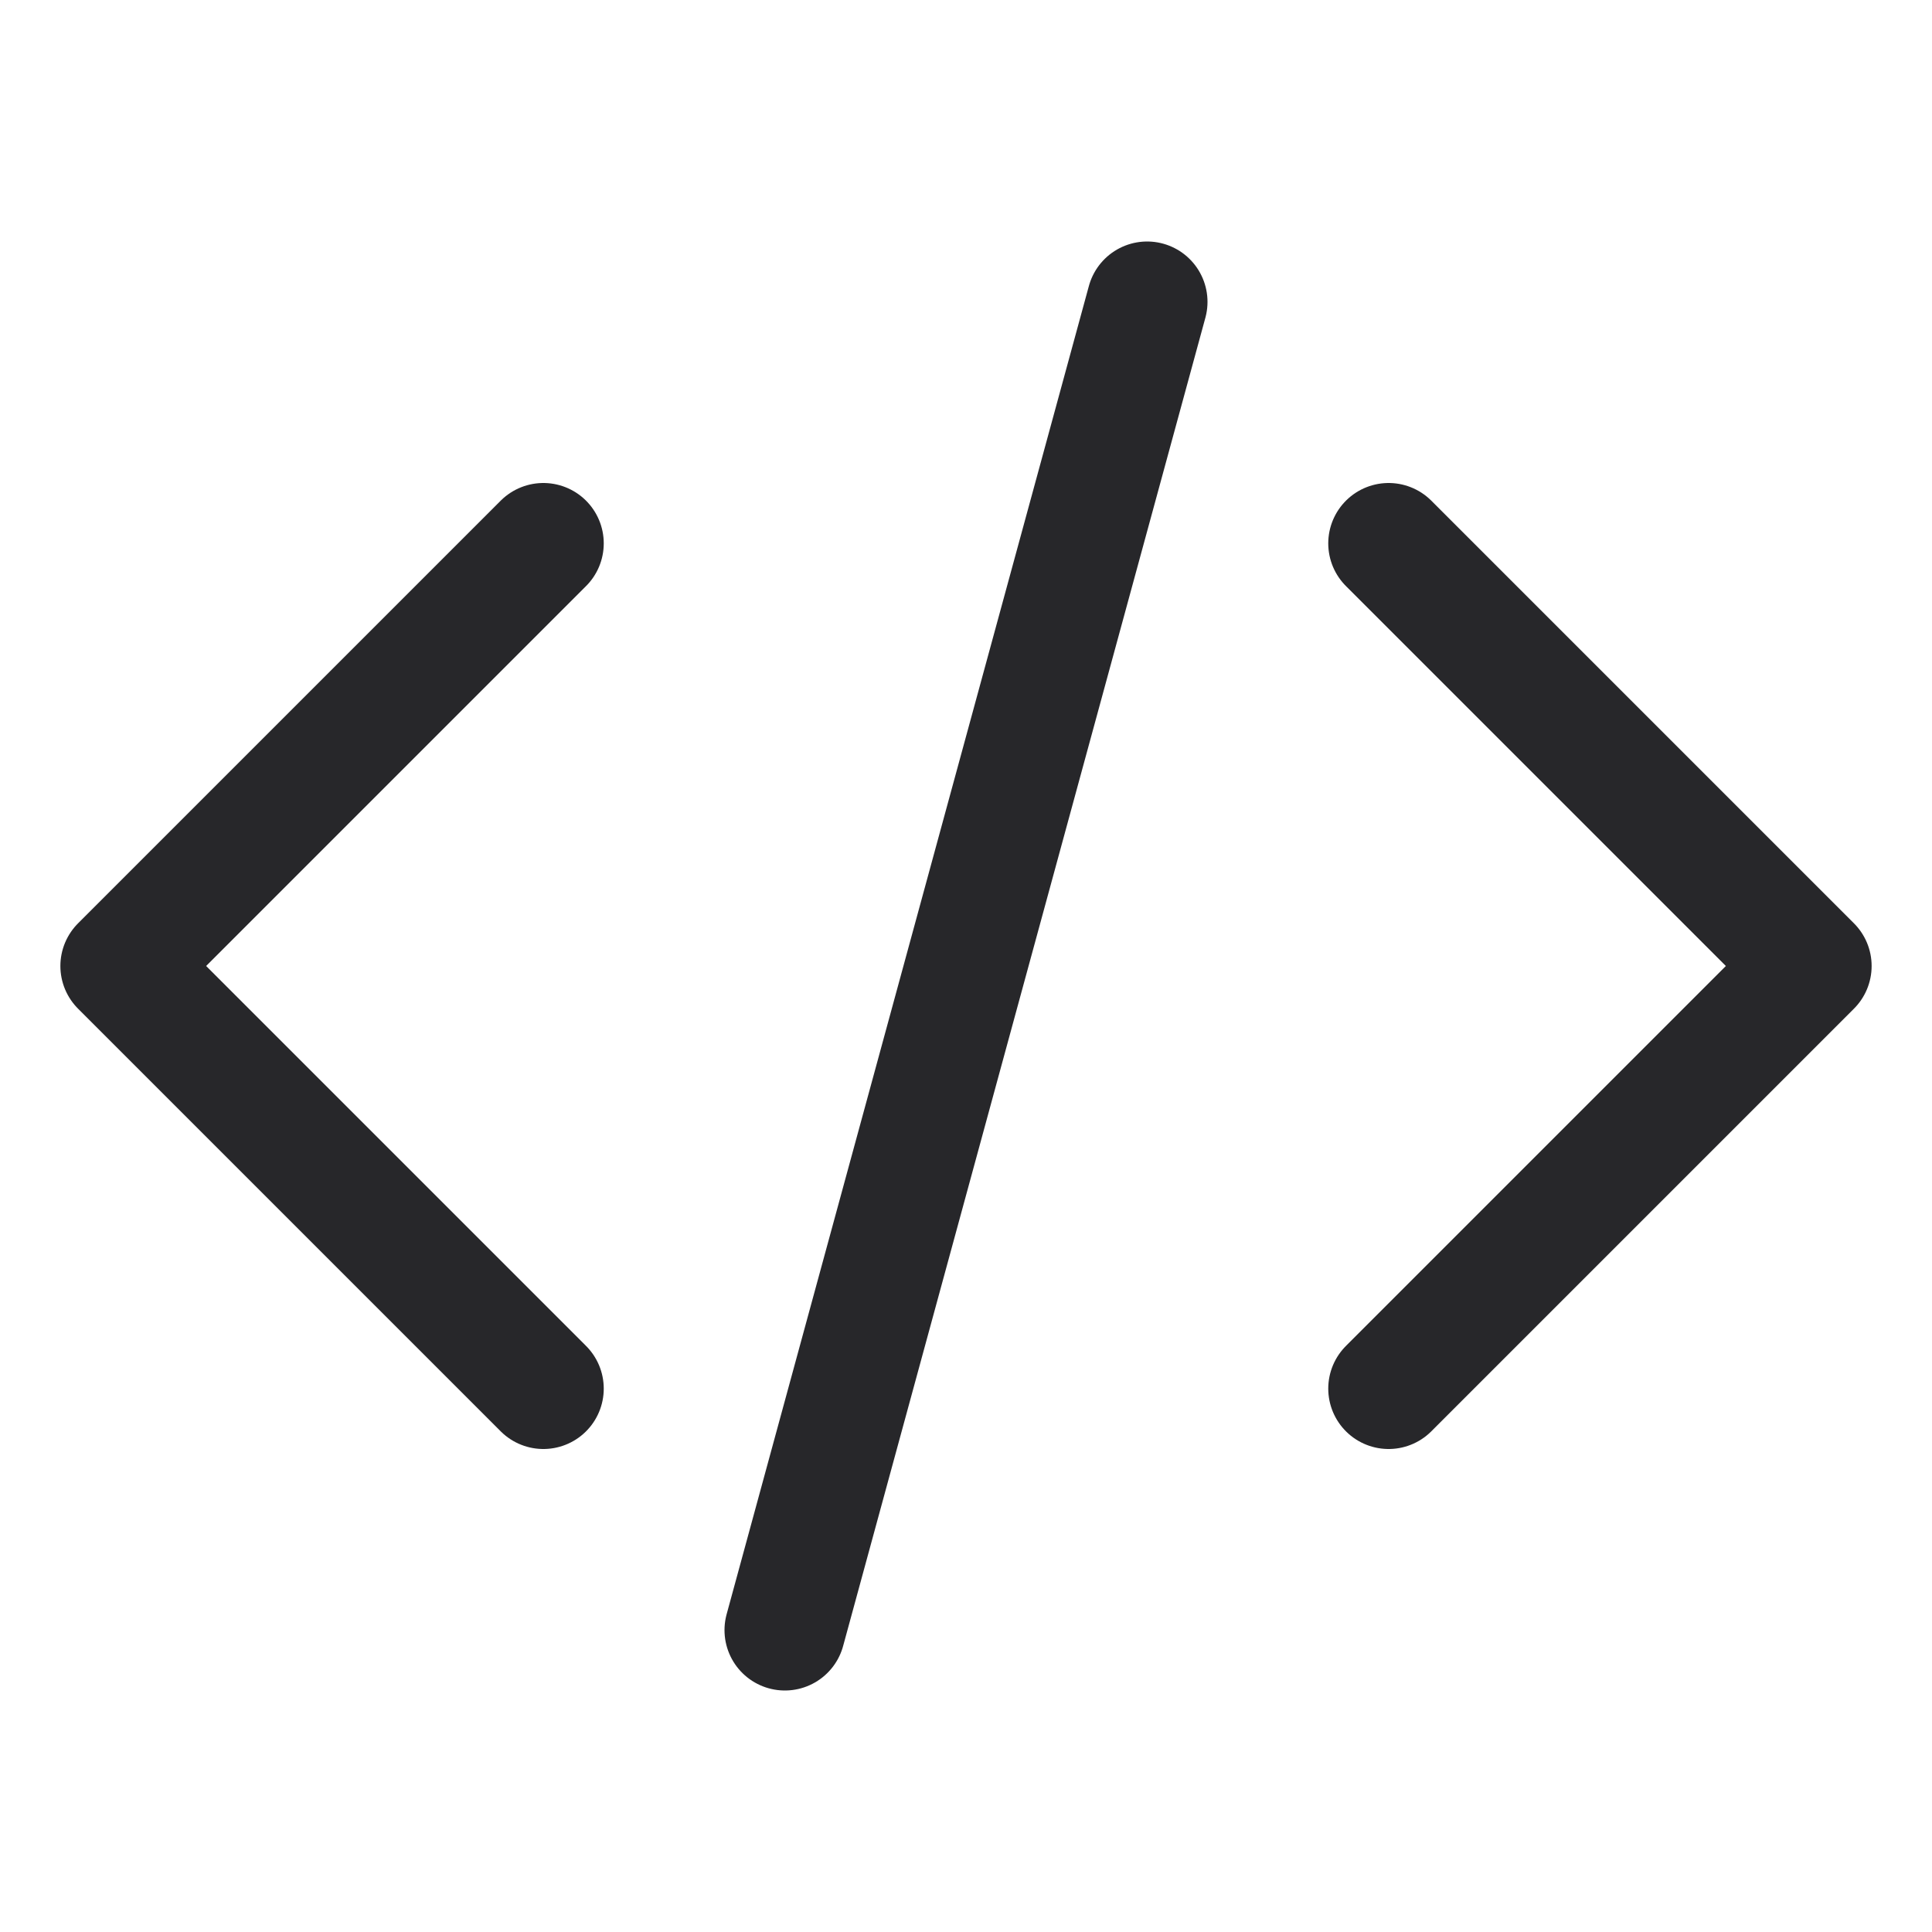
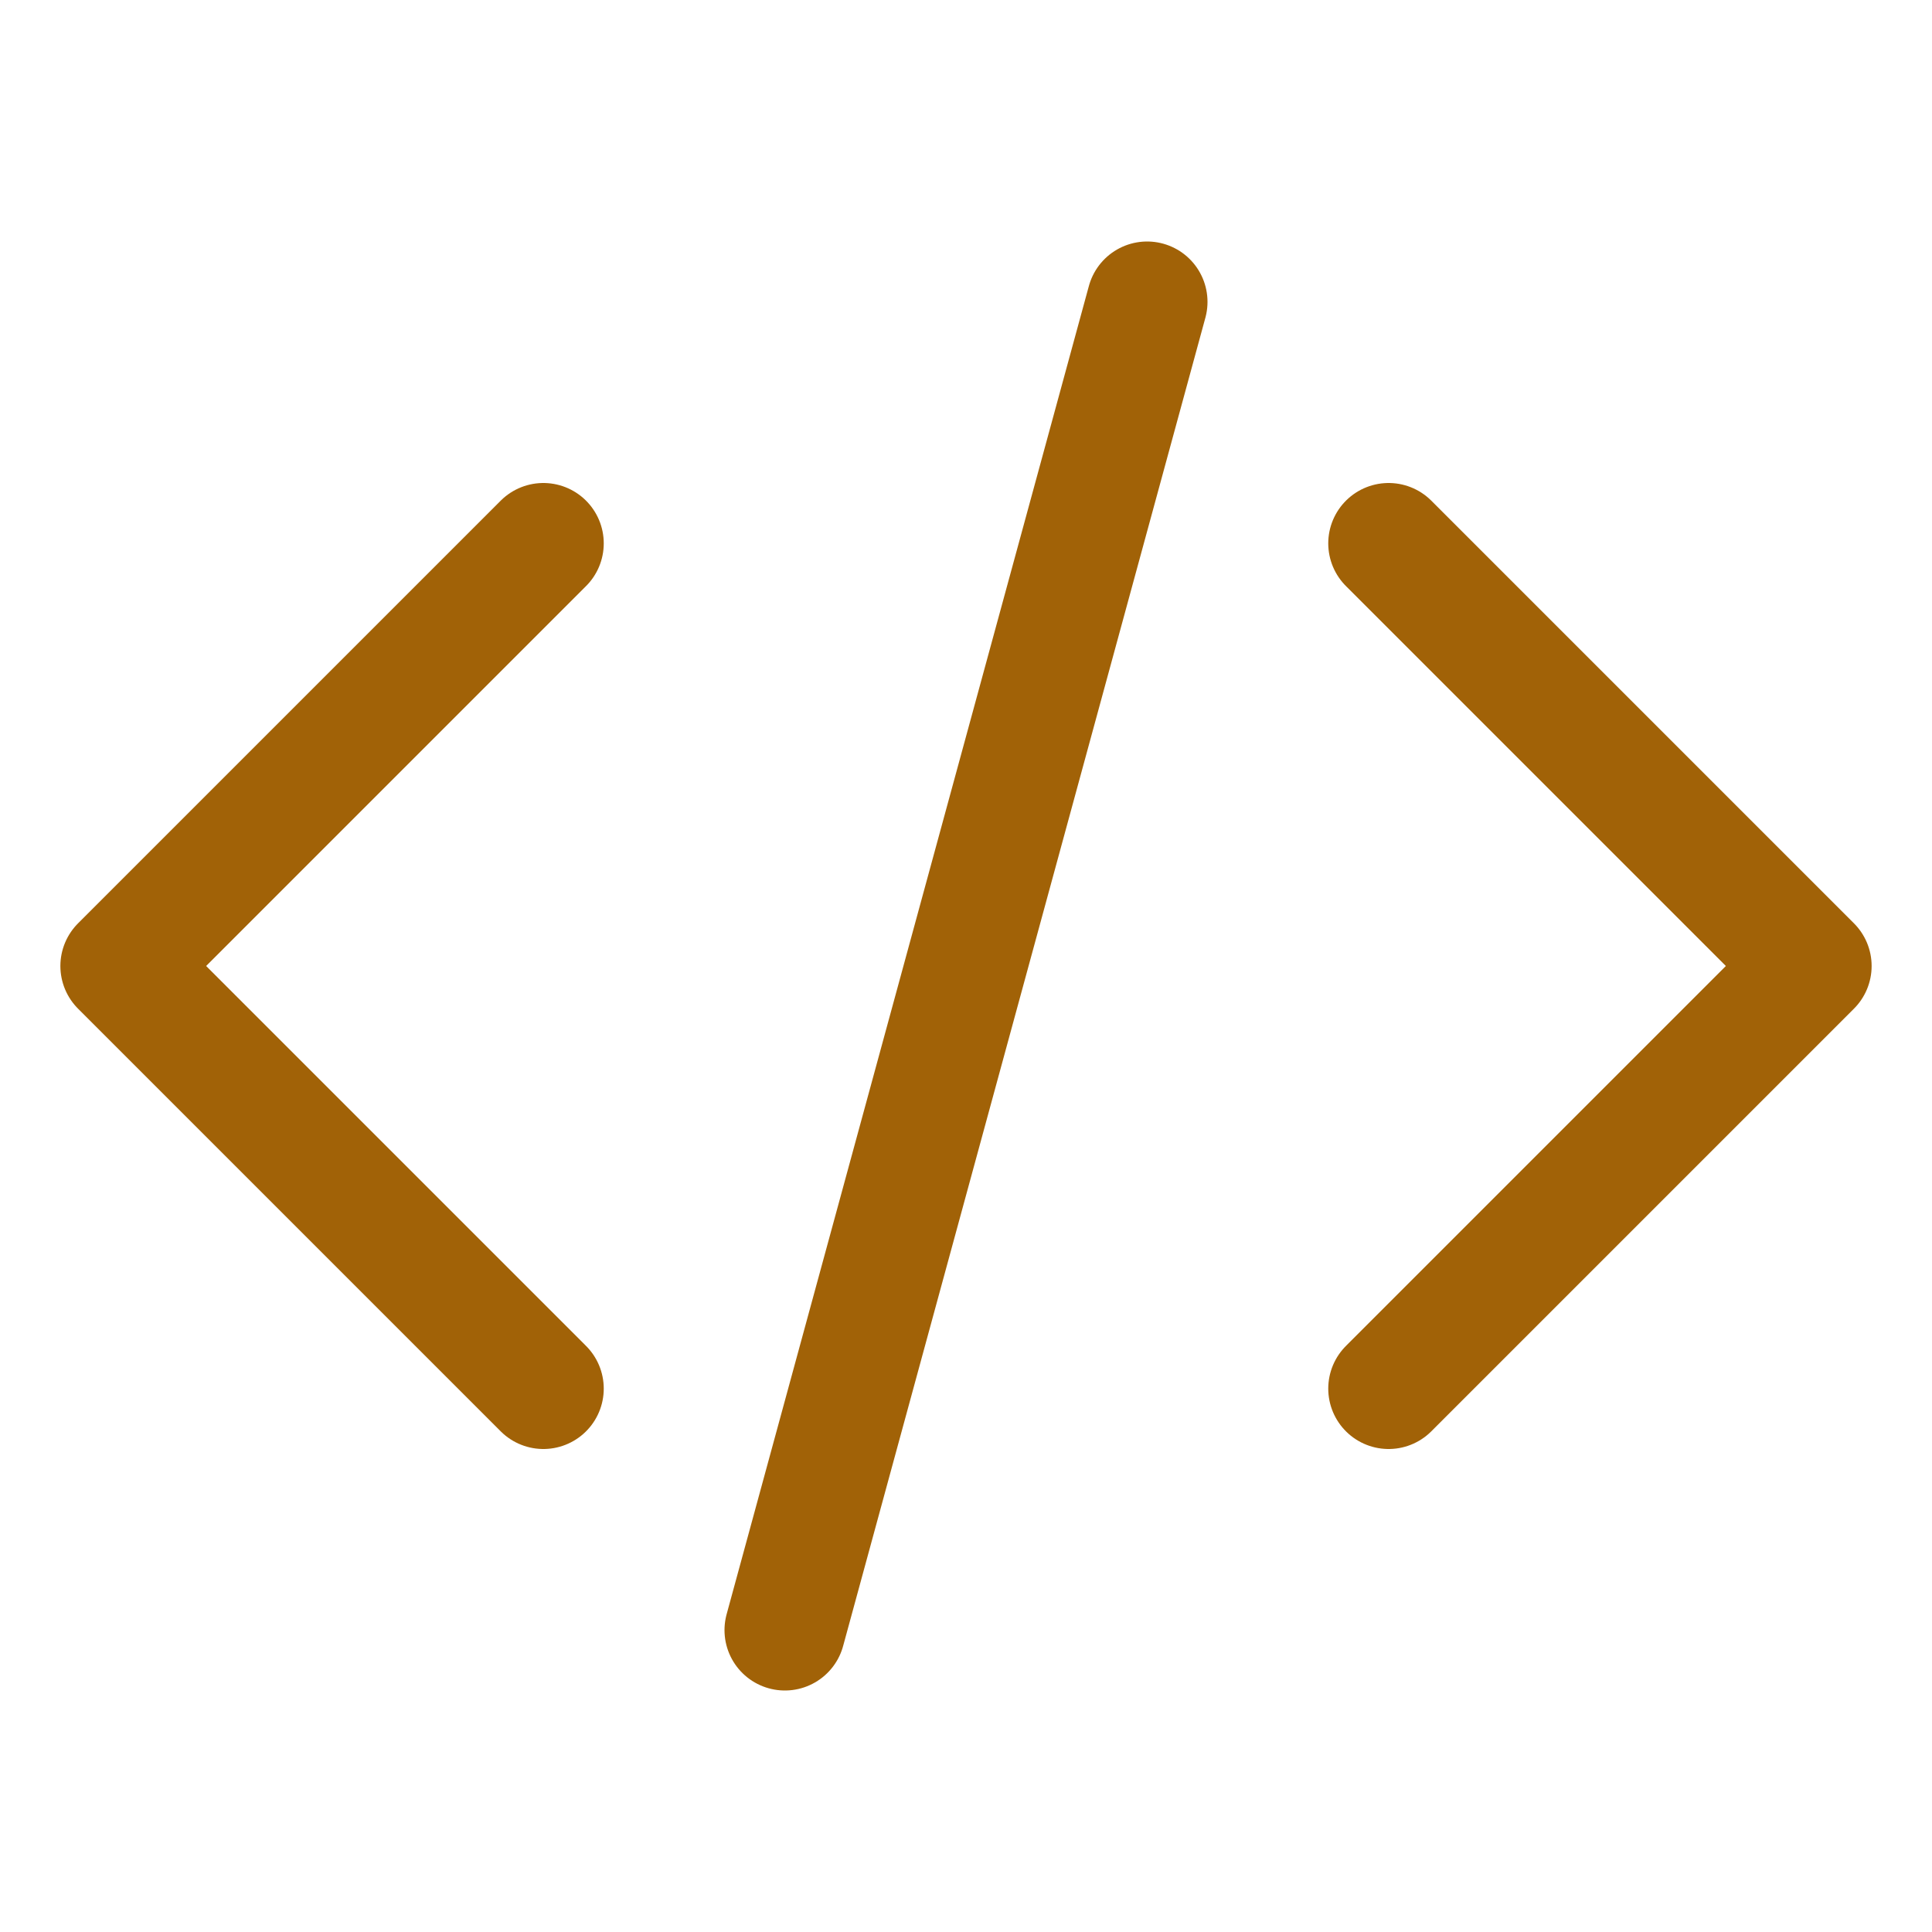
- <svg xmlns="http://www.w3.org/2000/svg" fill="none" viewBox="0 0 24 24" stroke-width="1.5" stroke="#27272a" class="w-6 h-6">
+ <svg xmlns="http://www.w3.org/2000/svg" fill="none" viewBox="0 0 24 24" stroke-width="1.5" stroke="#a16207" class="w-6 h-6">
  <path stroke-linecap="round" stroke-linejoin="round" d="M17.25 6.75L22.5 12l-5.25 5.25m-10.5 0L1.5 12l5.25-5.25m7.5-3l-4.5 16.5" />
</svg>
